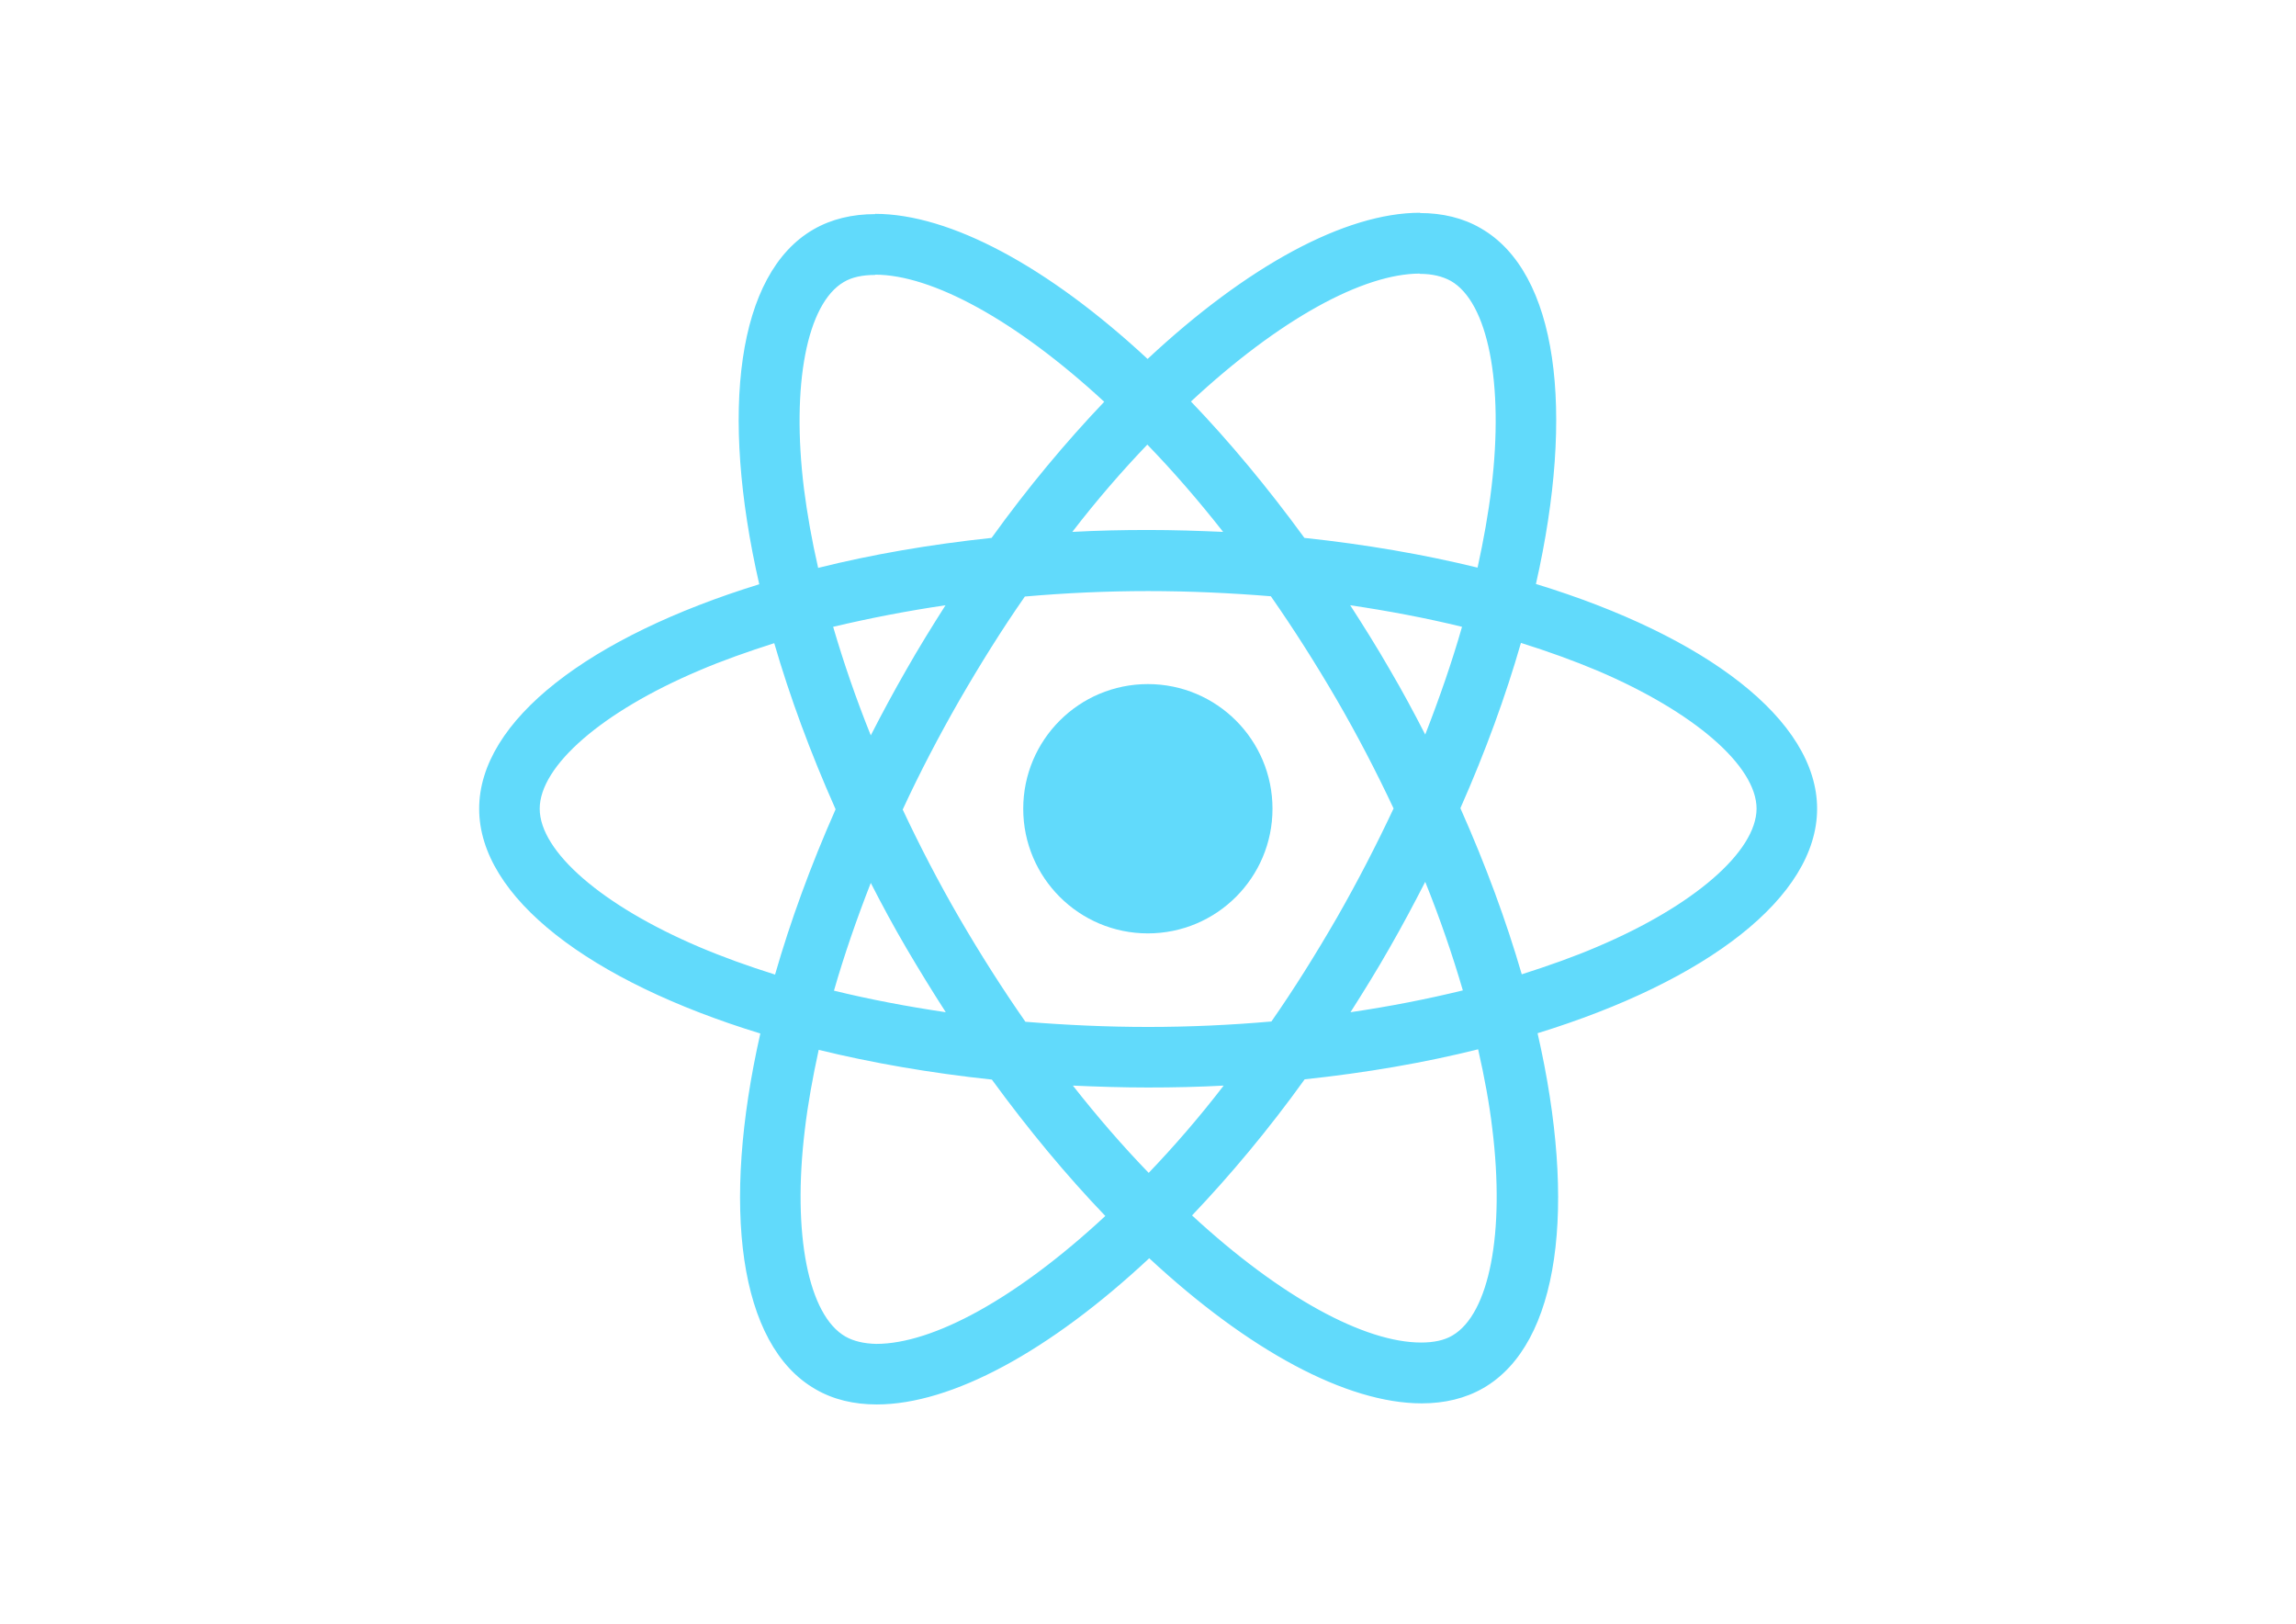
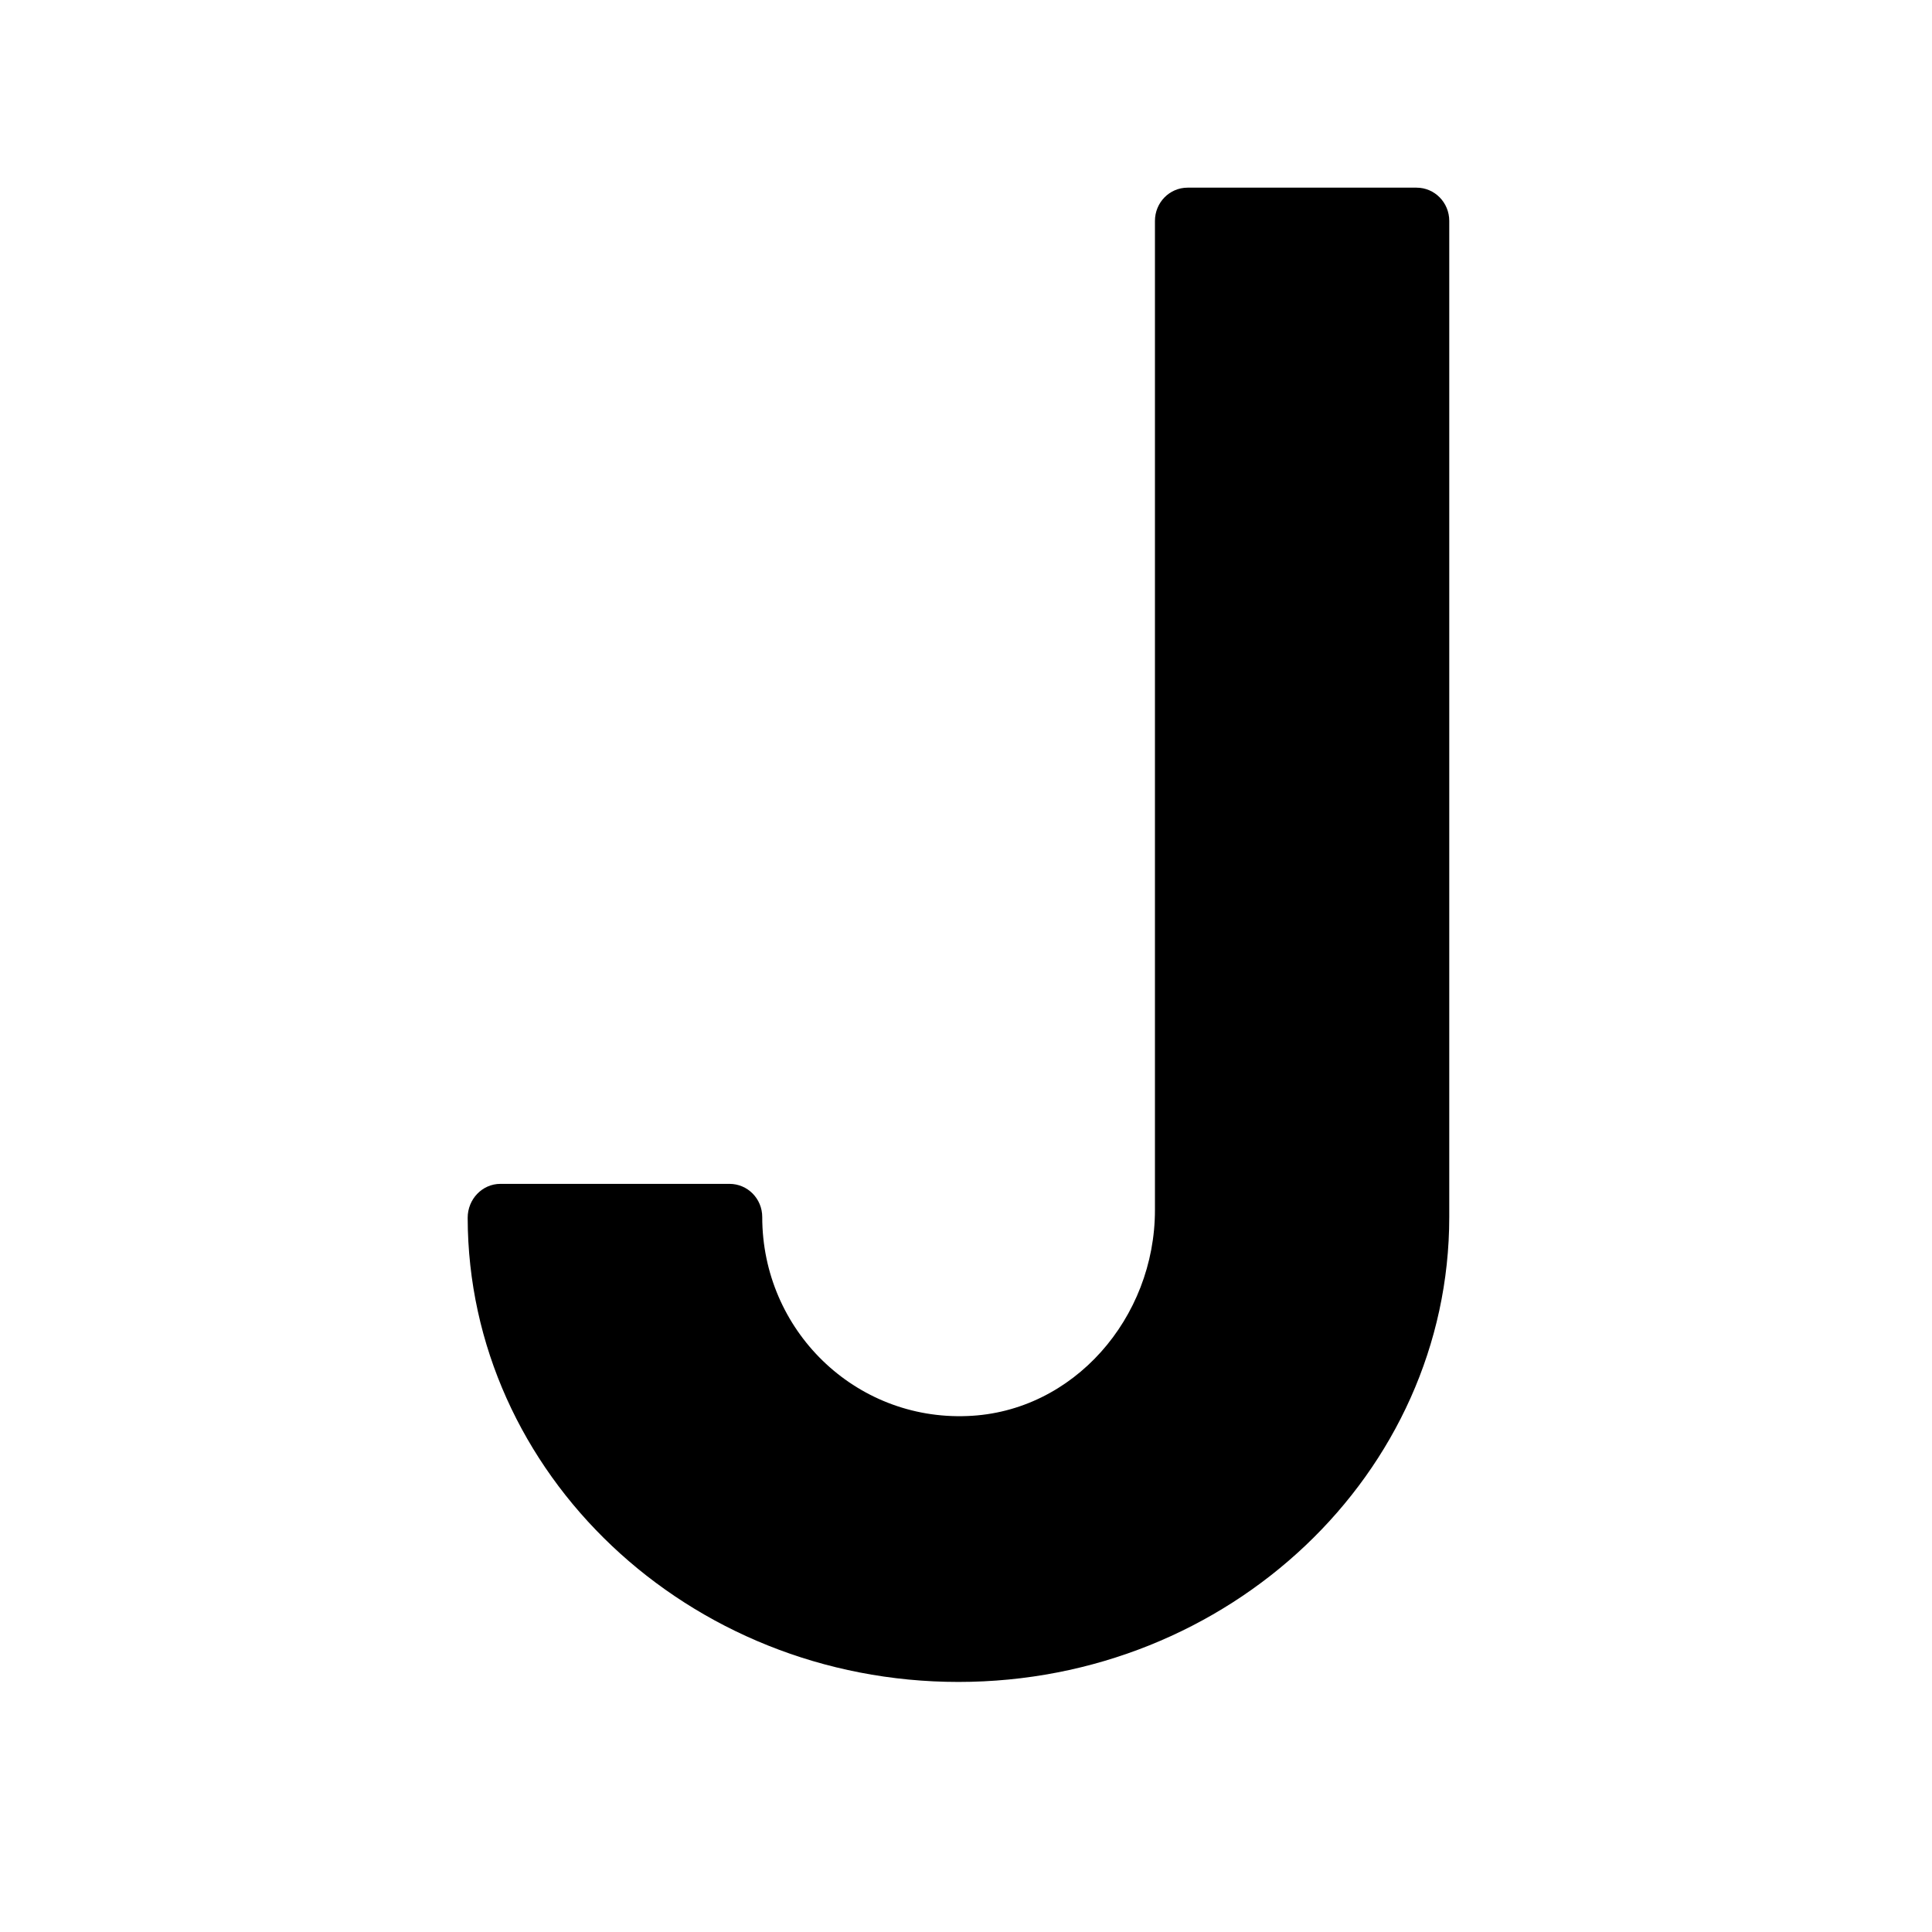
- <svg xmlns="http://www.w3.org/2000/svg" viewBox="0 0 841.9 595.3">
-   <g fill="#61DAFB">
-     <path d="M666.3 296.5c0-32.5-40.7-63.3-103.1-82.4 14.4-63.6 8-114.2-20.2-130.4-6.5-3.8-14.1-5.6-22.4-5.6v22.3c4.6 0 8.3.9 11.4 2.6 13.6 7.8 19.5 37.5 14.9 75.7-1.1 9.4-2.9 19.3-5.1 29.4-19.6-4.8-41-8.5-63.5-10.9-13.5-18.5-27.5-35.3-41.6-50 32.6-30.3 63.2-46.9 84-46.9V78c-27.5 0-63.5 19.6-99.9 53.6-36.4-33.8-72.4-53.2-99.9-53.2v22.3c20.7 0 51.4 16.5 84 46.6-14 14.7-28 31.4-41.3 49.9-22.6 2.4-44 6.1-63.6 11-2.3-10-4-19.7-5.2-29-4.7-38.2 1.1-67.9 14.6-75.8 3-1.8 6.9-2.6 11.5-2.6V78.5c-8.4 0-16 1.8-22.6 5.6-28.1 16.2-34.4 66.7-19.9 130.1-62.2 19.2-102.7 49.9-102.7 82.3 0 32.5 40.7 63.3 103.1 82.4-14.4 63.6-8 114.2 20.2 130.4 6.5 3.8 14.1 5.6 22.5 5.6 27.5 0 63.5-19.6 99.9-53.6 36.4 33.8 72.4 53.2 99.9 53.2 8.4 0 16-1.8 22.6-5.6 28.1-16.2 34.4-66.7 19.9-130.1 62-19.1 102.5-49.9 102.5-82.3zm-130.2-66.7c-3.7 12.9-8.3 26.2-13.5 39.5-4.1-8-8.4-16-13.1-24-4.6-8-9.5-15.8-14.4-23.4 14.2 2.1 27.9 4.7 41 7.9zm-45.8 106.5c-7.8 13.5-15.8 26.3-24.1 38.2-14.9 1.3-30 2-45.2 2-15.1 0-30.2-.7-45-1.9-8.3-11.9-16.4-24.6-24.2-38-7.6-13.1-14.5-26.4-20.8-39.8 6.2-13.4 13.2-26.8 20.7-39.9 7.8-13.5 15.8-26.3 24.1-38.2 14.9-1.3 30-2 45.2-2 15.1 0 30.2.7 45 1.9 8.3 11.9 16.4 24.6 24.2 38 7.6 13.1 14.5 26.4 20.8 39.8-6.3 13.4-13.2 26.8-20.7 39.9zm32.3-13c5.4 13.4 10 26.8 13.8 39.8-13.1 3.2-26.9 5.9-41.2 8 4.9-7.7 9.8-15.6 14.4-23.7 4.6-8 8.9-16.1 13-24.1zM421.2 430c-9.3-9.6-18.6-20.3-27.8-32 9 .4 18.2.7 27.5.7 9.4 0 18.7-.2 27.8-.7-9 11.7-18.3 22.4-27.5 32zm-74.4-58.9c-14.2-2.1-27.9-4.7-41-7.9 3.7-12.9 8.3-26.2 13.5-39.5 4.1 8 8.4 16 13.1 24 4.7 8 9.5 15.8 14.4 23.4zM420.7 163c9.3 9.6 18.6 20.3 27.8 32-9-.4-18.2-.7-27.5-.7-9.4 0-18.7.2-27.8.7 9-11.7 18.3-22.4 27.5-32zm-74 58.9c-4.9 7.7-9.8 15.6-14.4 23.7-4.6 8-8.9 16-13 24-5.4-13.4-10-26.8-13.8-39.8 13.1-3.1 26.9-5.8 41.2-7.9zm-90.5 125.2c-35.4-15.1-58.3-34.9-58.3-50.6 0-15.7 22.9-35.6 58.3-50.6 8.6-3.7 18-7 27.7-10.1 5.7 19.6 13.2 40 22.5 60.9-9.2 20.8-16.6 41.1-22.2 60.6-9.9-3.1-19.3-6.5-28-10.2zM310 490c-13.6-7.8-19.5-37.5-14.9-75.7 1.1-9.4 2.9-19.3 5.1-29.4 19.6 4.8 41 8.5 63.5 10.9 13.5 18.5 27.5 35.3 41.6 50-32.6 30.3-63.2 46.9-84 46.9-4.5-.1-8.3-1-11.3-2.7zm237.2-76.2c4.7 38.2-1.1 67.9-14.6 75.8-3 1.8-6.9 2.6-11.5 2.6-20.7 0-51.4-16.5-84-46.6 14-14.7 28-31.4 41.3-49.9 22.6-2.4 44-6.1 63.6-11 2.3 10.1 4.1 19.8 5.2 29.1zm38.5-66.7c-8.6 3.7-18 7-27.7 10.1-5.7-19.6-13.2-40-22.5-60.9 9.2-20.8 16.6-41.1 22.2-60.6 9.9 3.1 19.3 6.5 28.1 10.2 35.4 15.1 58.3 34.9 58.3 50.6-.1 15.7-23 35.6-58.4 50.6zM320.8 78.4z" />
-     <circle cx="420.9" cy="296.5" r="45.7" />
-     <path d="M520.5 78.1z" />
+ <svg xmlns="http://www.w3.org/2000/svg" width="40" zoomAndPan="magnify" viewBox="0 0 30 30" height="40" preserveAspectRatio="xMidYMid meet" version="1.0">
+   <defs>
+     <clipPath id="id1">
+       <path d="M 7.262 2.902 L 22.504 2.902 L 22.504 26.129 L 7.262 26.129 Z M 7.262 2.902 " clip-rule="nonzero" />
+     </clipPath>
+   </defs>
+   <g clip-path="url(#id1)">
+     <path fill="rgb(0%, 0%, 0%)" d="M 21.996 2.914 L 18.441 2.914 C 18.16 2.914 17.934 3.145 17.934 3.43 L 17.934 18.789 C 17.934 20.465 16.668 21.926 15.023 21.988 C 13.273 22.059 11.836 20.652 11.836 18.898 C 11.836 18.613 11.609 18.383 11.328 18.383 L 7.77 18.383 C 7.488 18.383 7.262 18.621 7.262 18.91 C 7.27 22.883 10.684 26.117 14.883 26.117 C 19.086 26.117 22.504 22.879 22.504 18.898 L 22.504 3.43 C 22.504 3.145 22.277 2.914 21.996 2.914 Z M 21.996 2.914 " fill-opacity="1" fill-rule="nonzero" />
  </g>
</svg>
